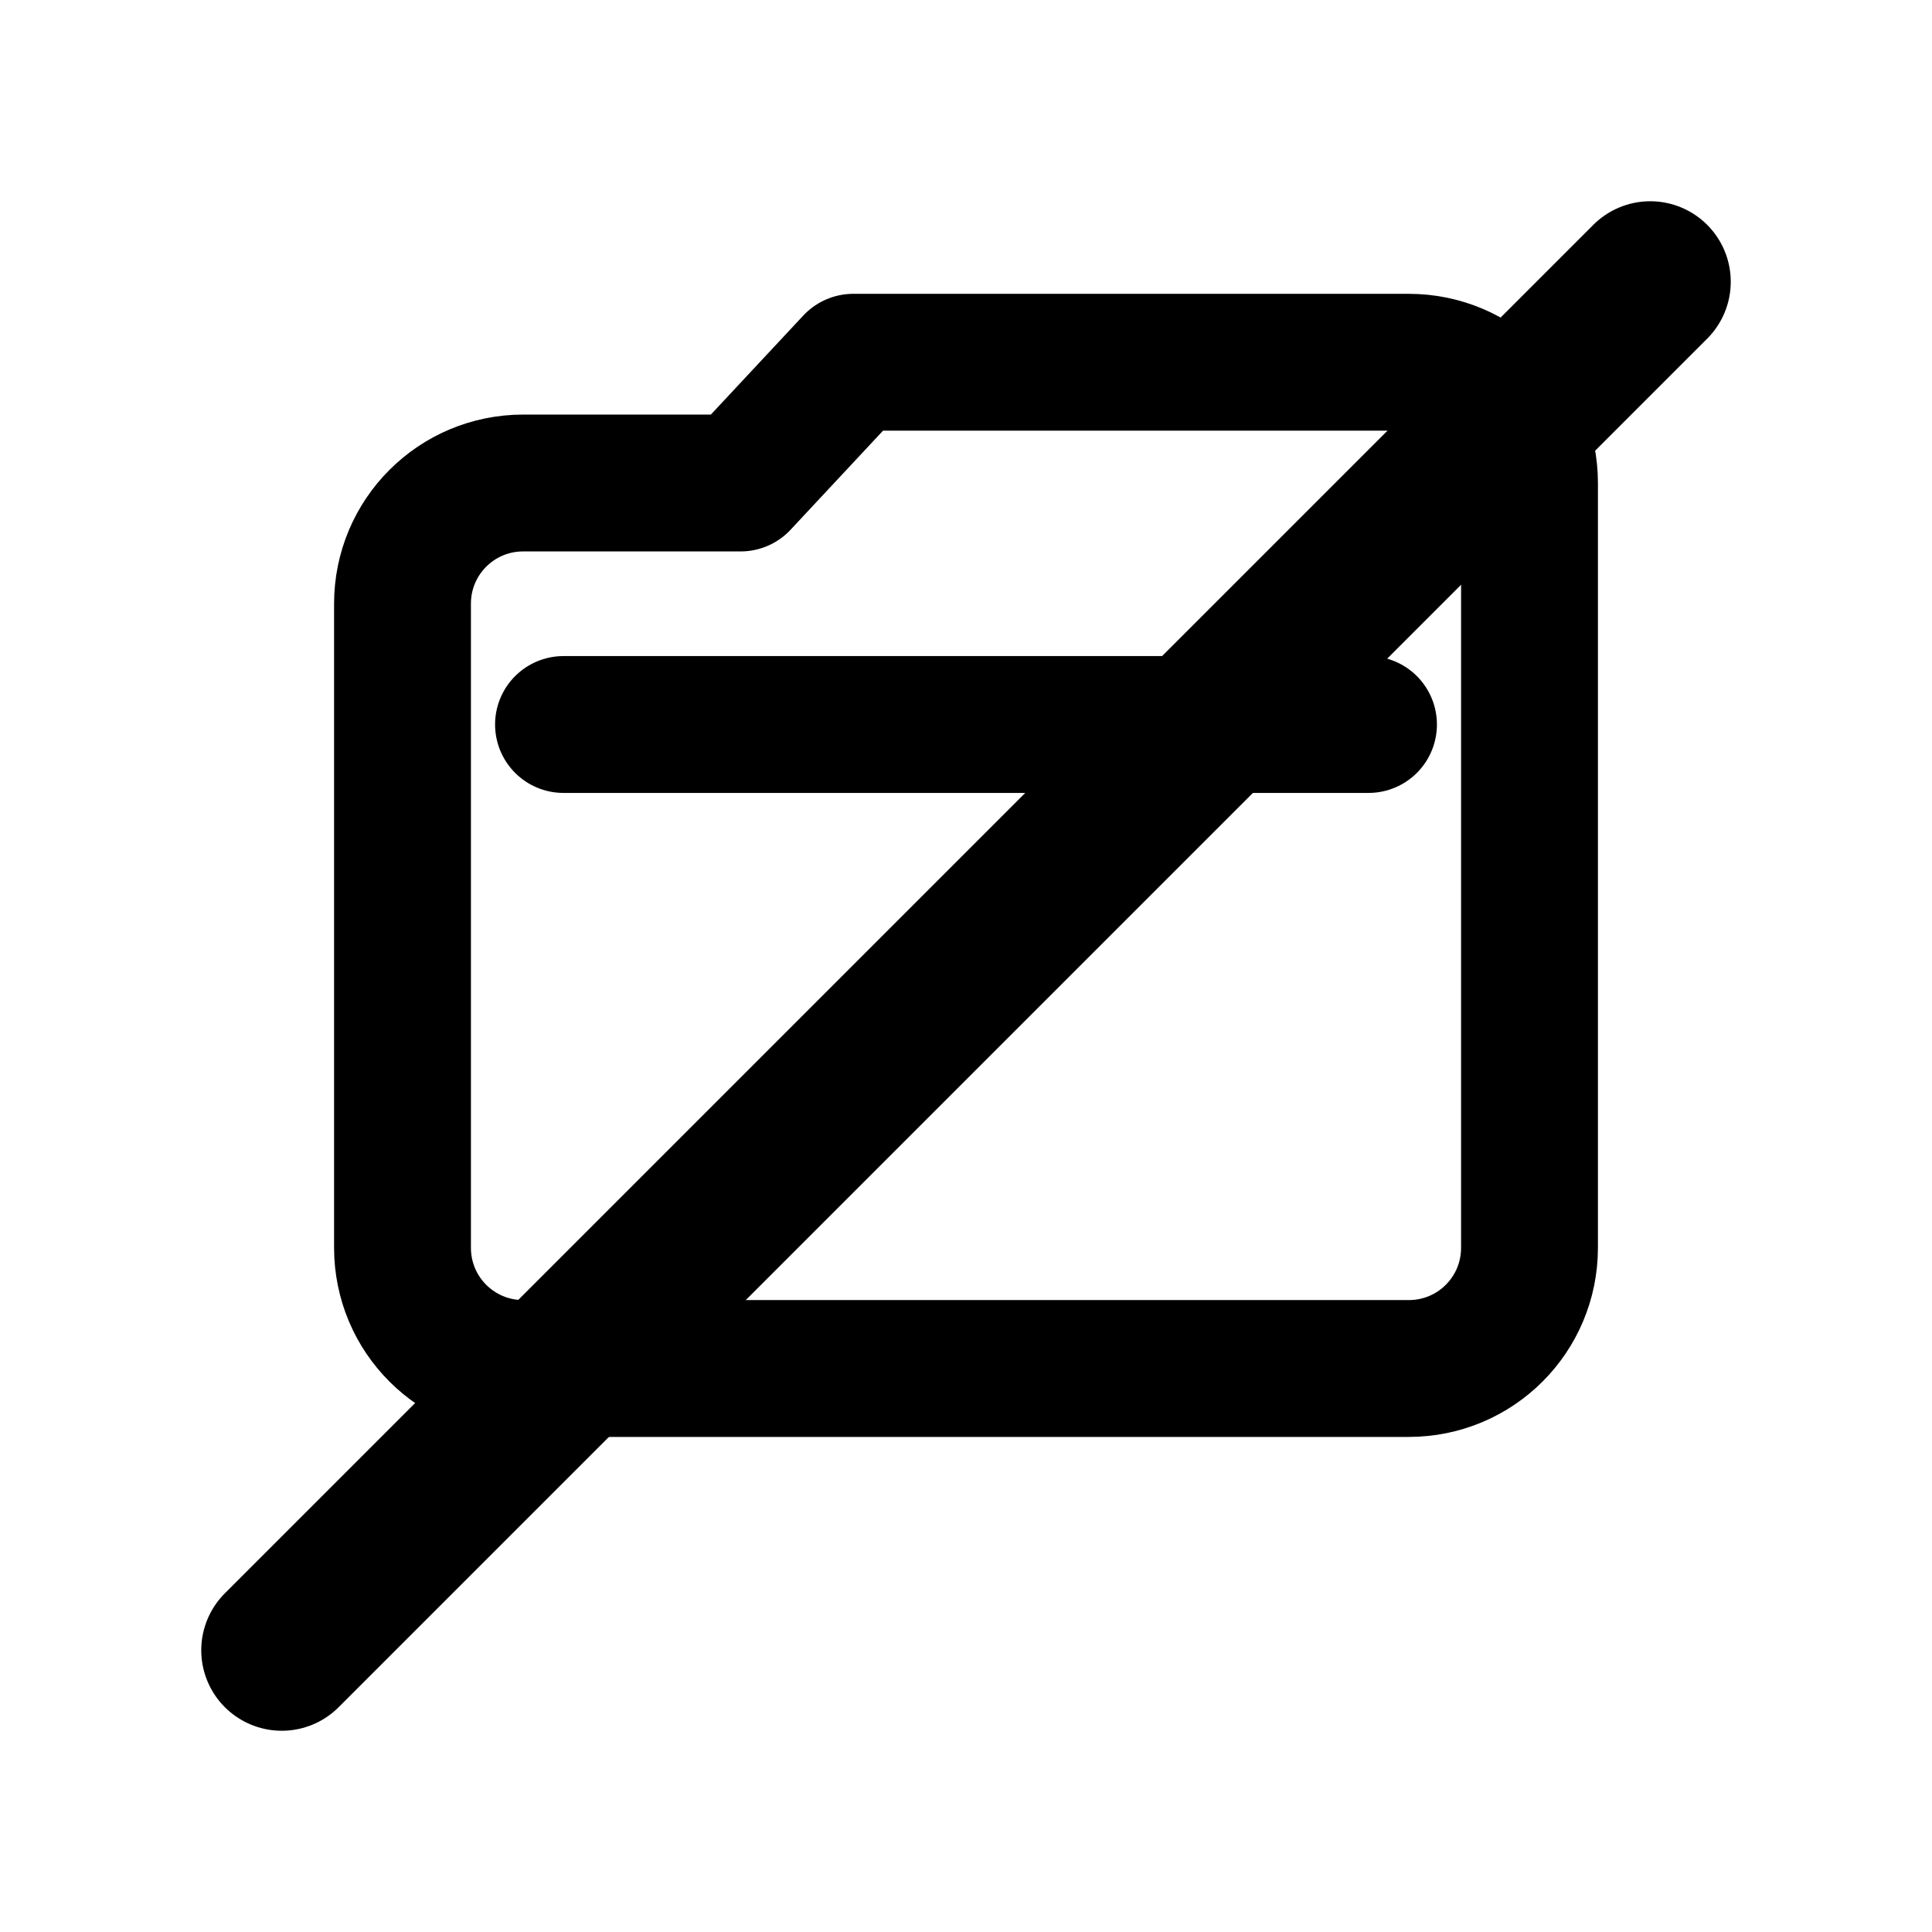
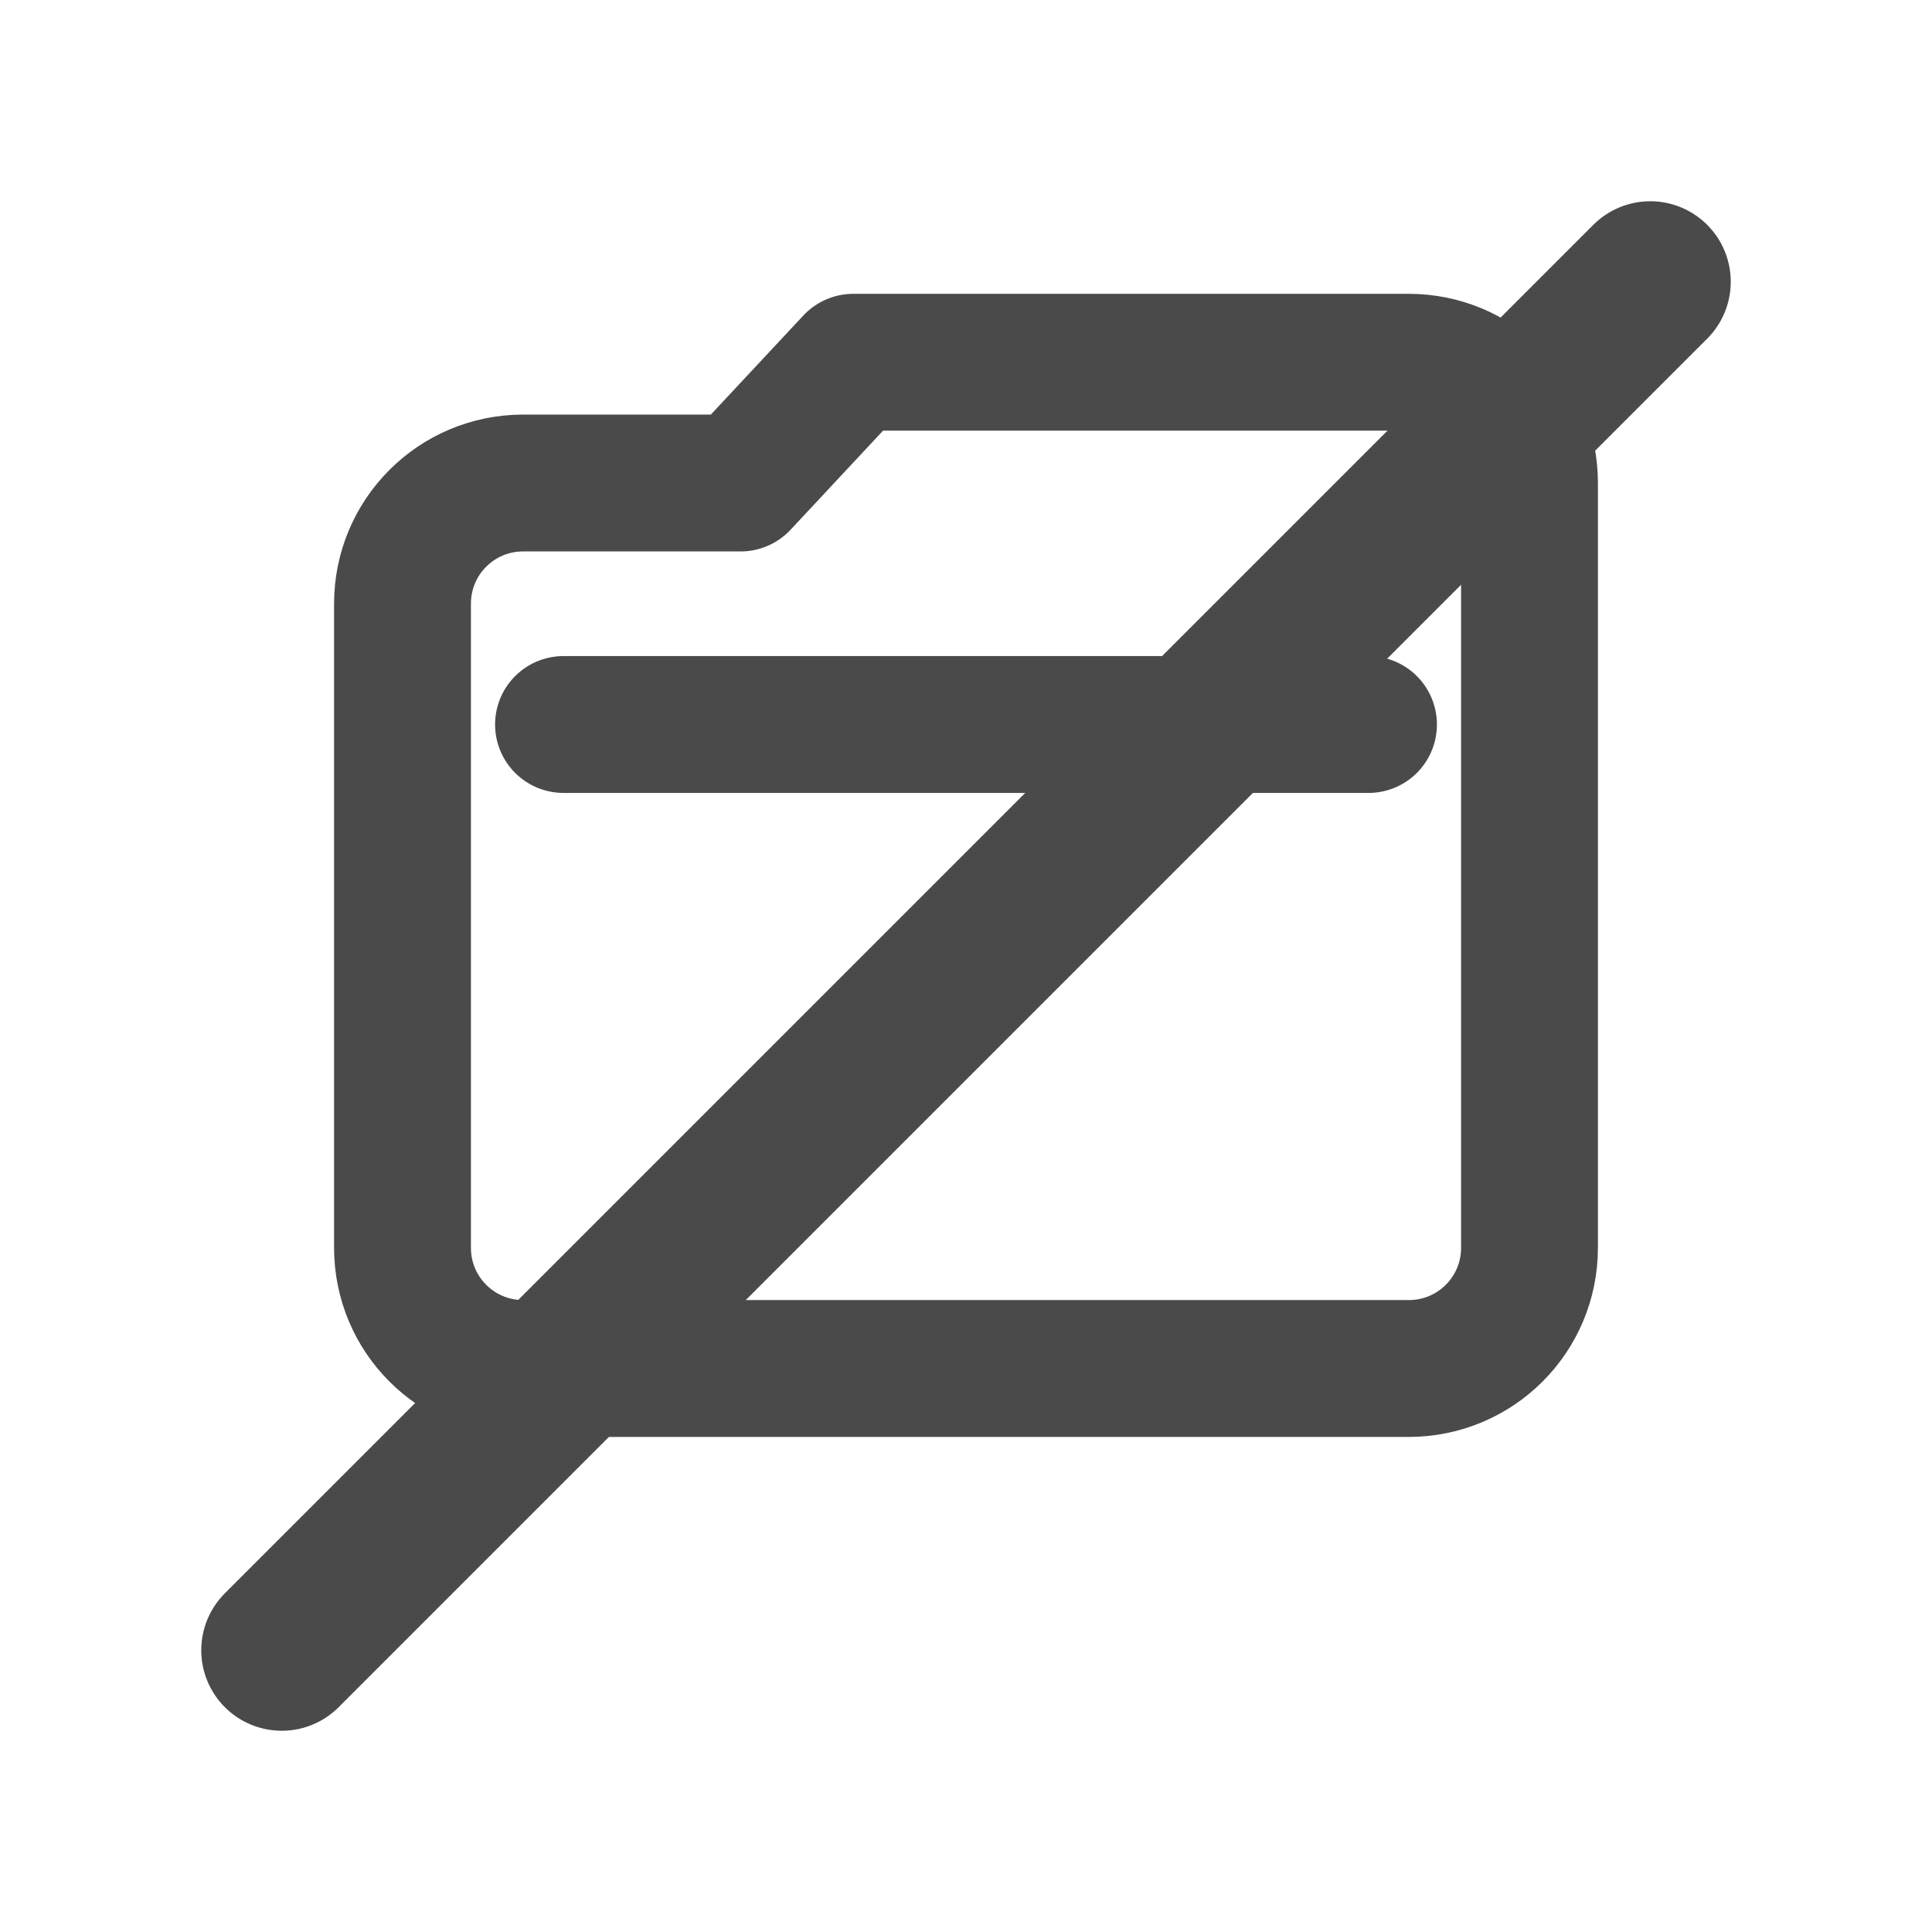
<svg xmlns="http://www.w3.org/2000/svg" width="24" height="24" viewBox="0 0 24 24" fill="none" aria-label="Hide tabs icon">
-   <path d="M5 7.5C5 6.67 5.67 6 6.5 6H9.2L10.6 4.5H17.5C18.33 4.5 19 5.17 19 6V15.5C19 16.33 18.33 17 17.5 17H6.5C5.67 17 5 16.33 5 15.5V7.5Z" stroke="currentColor" stroke-width="1.7" stroke-linejoin="round" />
-   <path d="M7 9H17" stroke="currentColor" stroke-width="1.7" stroke-linecap="round" />
-   <path d="M3.5 20.5L20.5 3.5" stroke="currentColor" stroke-width="2" stroke-linecap="round" />
+   <path d="M5 7.5C5 6.67 5.67 6 6.5 6H9.2L10.6 4.5H17.5C18.33 4.5 19 5.17 19 6V15.5C19 16.33 18.33 17 17.5 17H6.5C5.67 17 5 16.33 5 15.5V7.5Z" stroke="#4A4A4A" stroke-width="1.7" stroke-linejoin="round" />
+   <path d="M7 9H17" stroke="#4A4A4A" stroke-width="1.7" stroke-linecap="round" />
+   <path d="M3.5 20.5L20.5 3.5" stroke="#4A4A4A" stroke-width="2" stroke-linecap="round" />
</svg>
